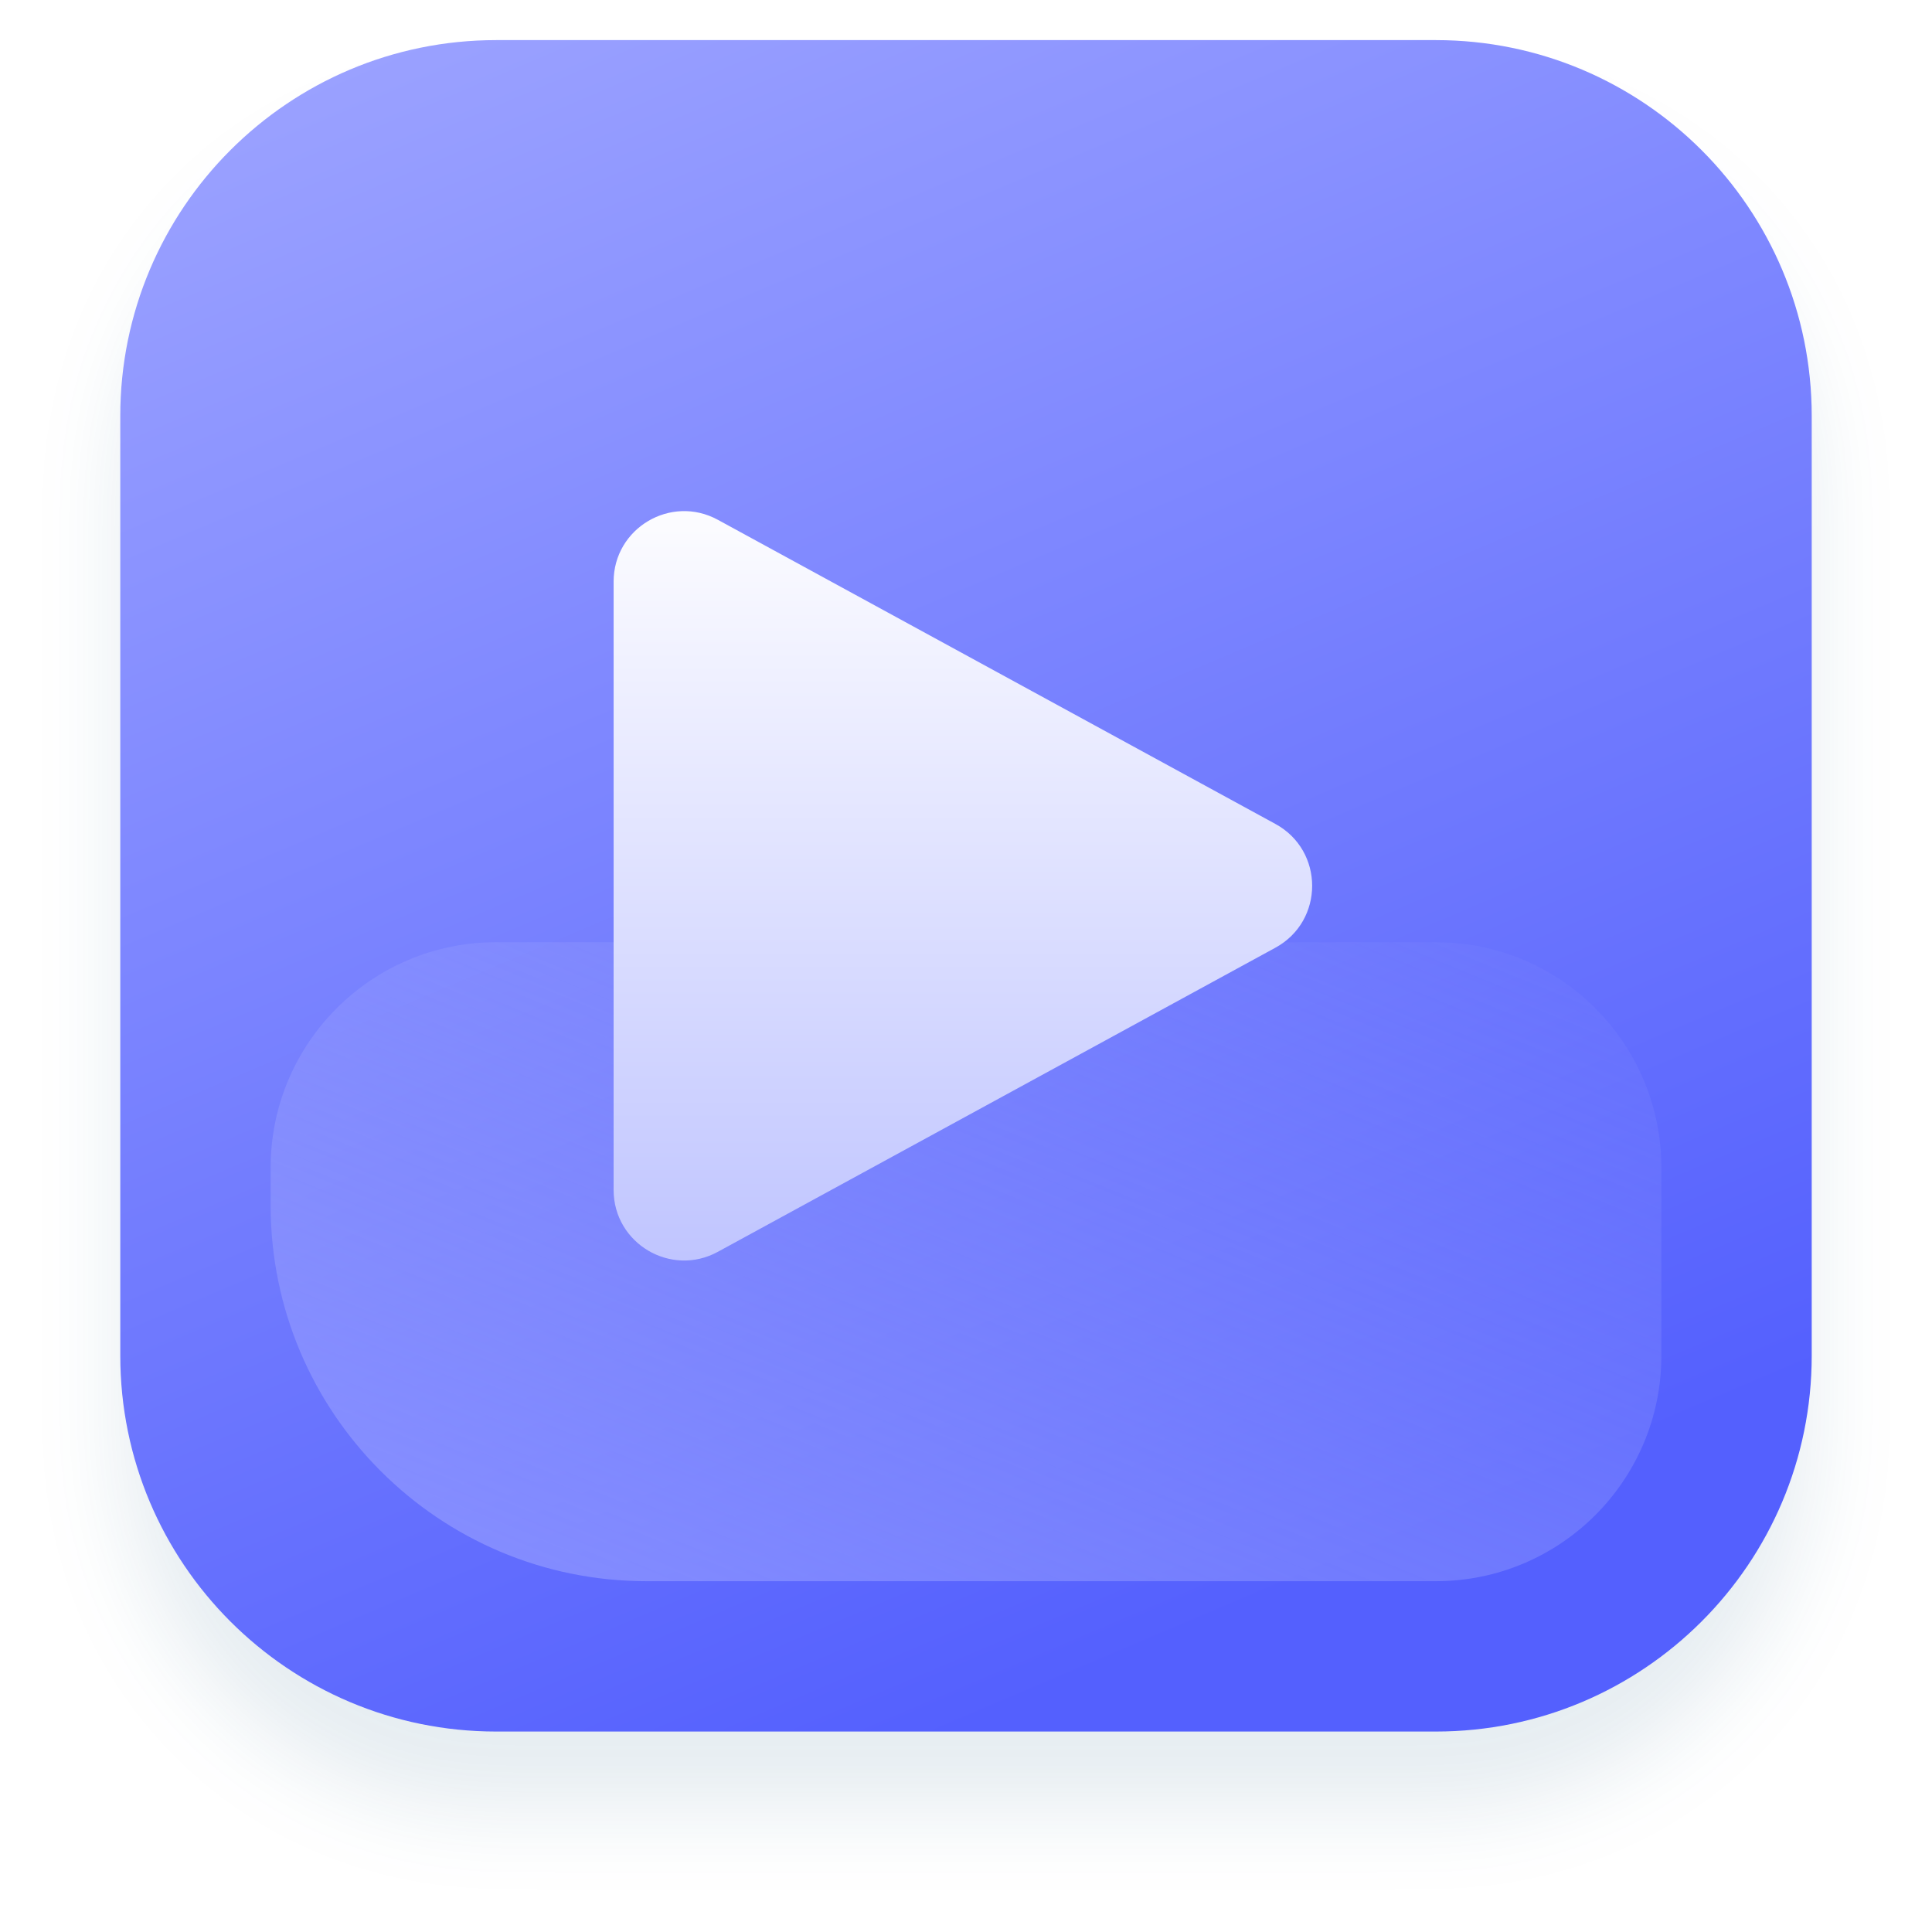
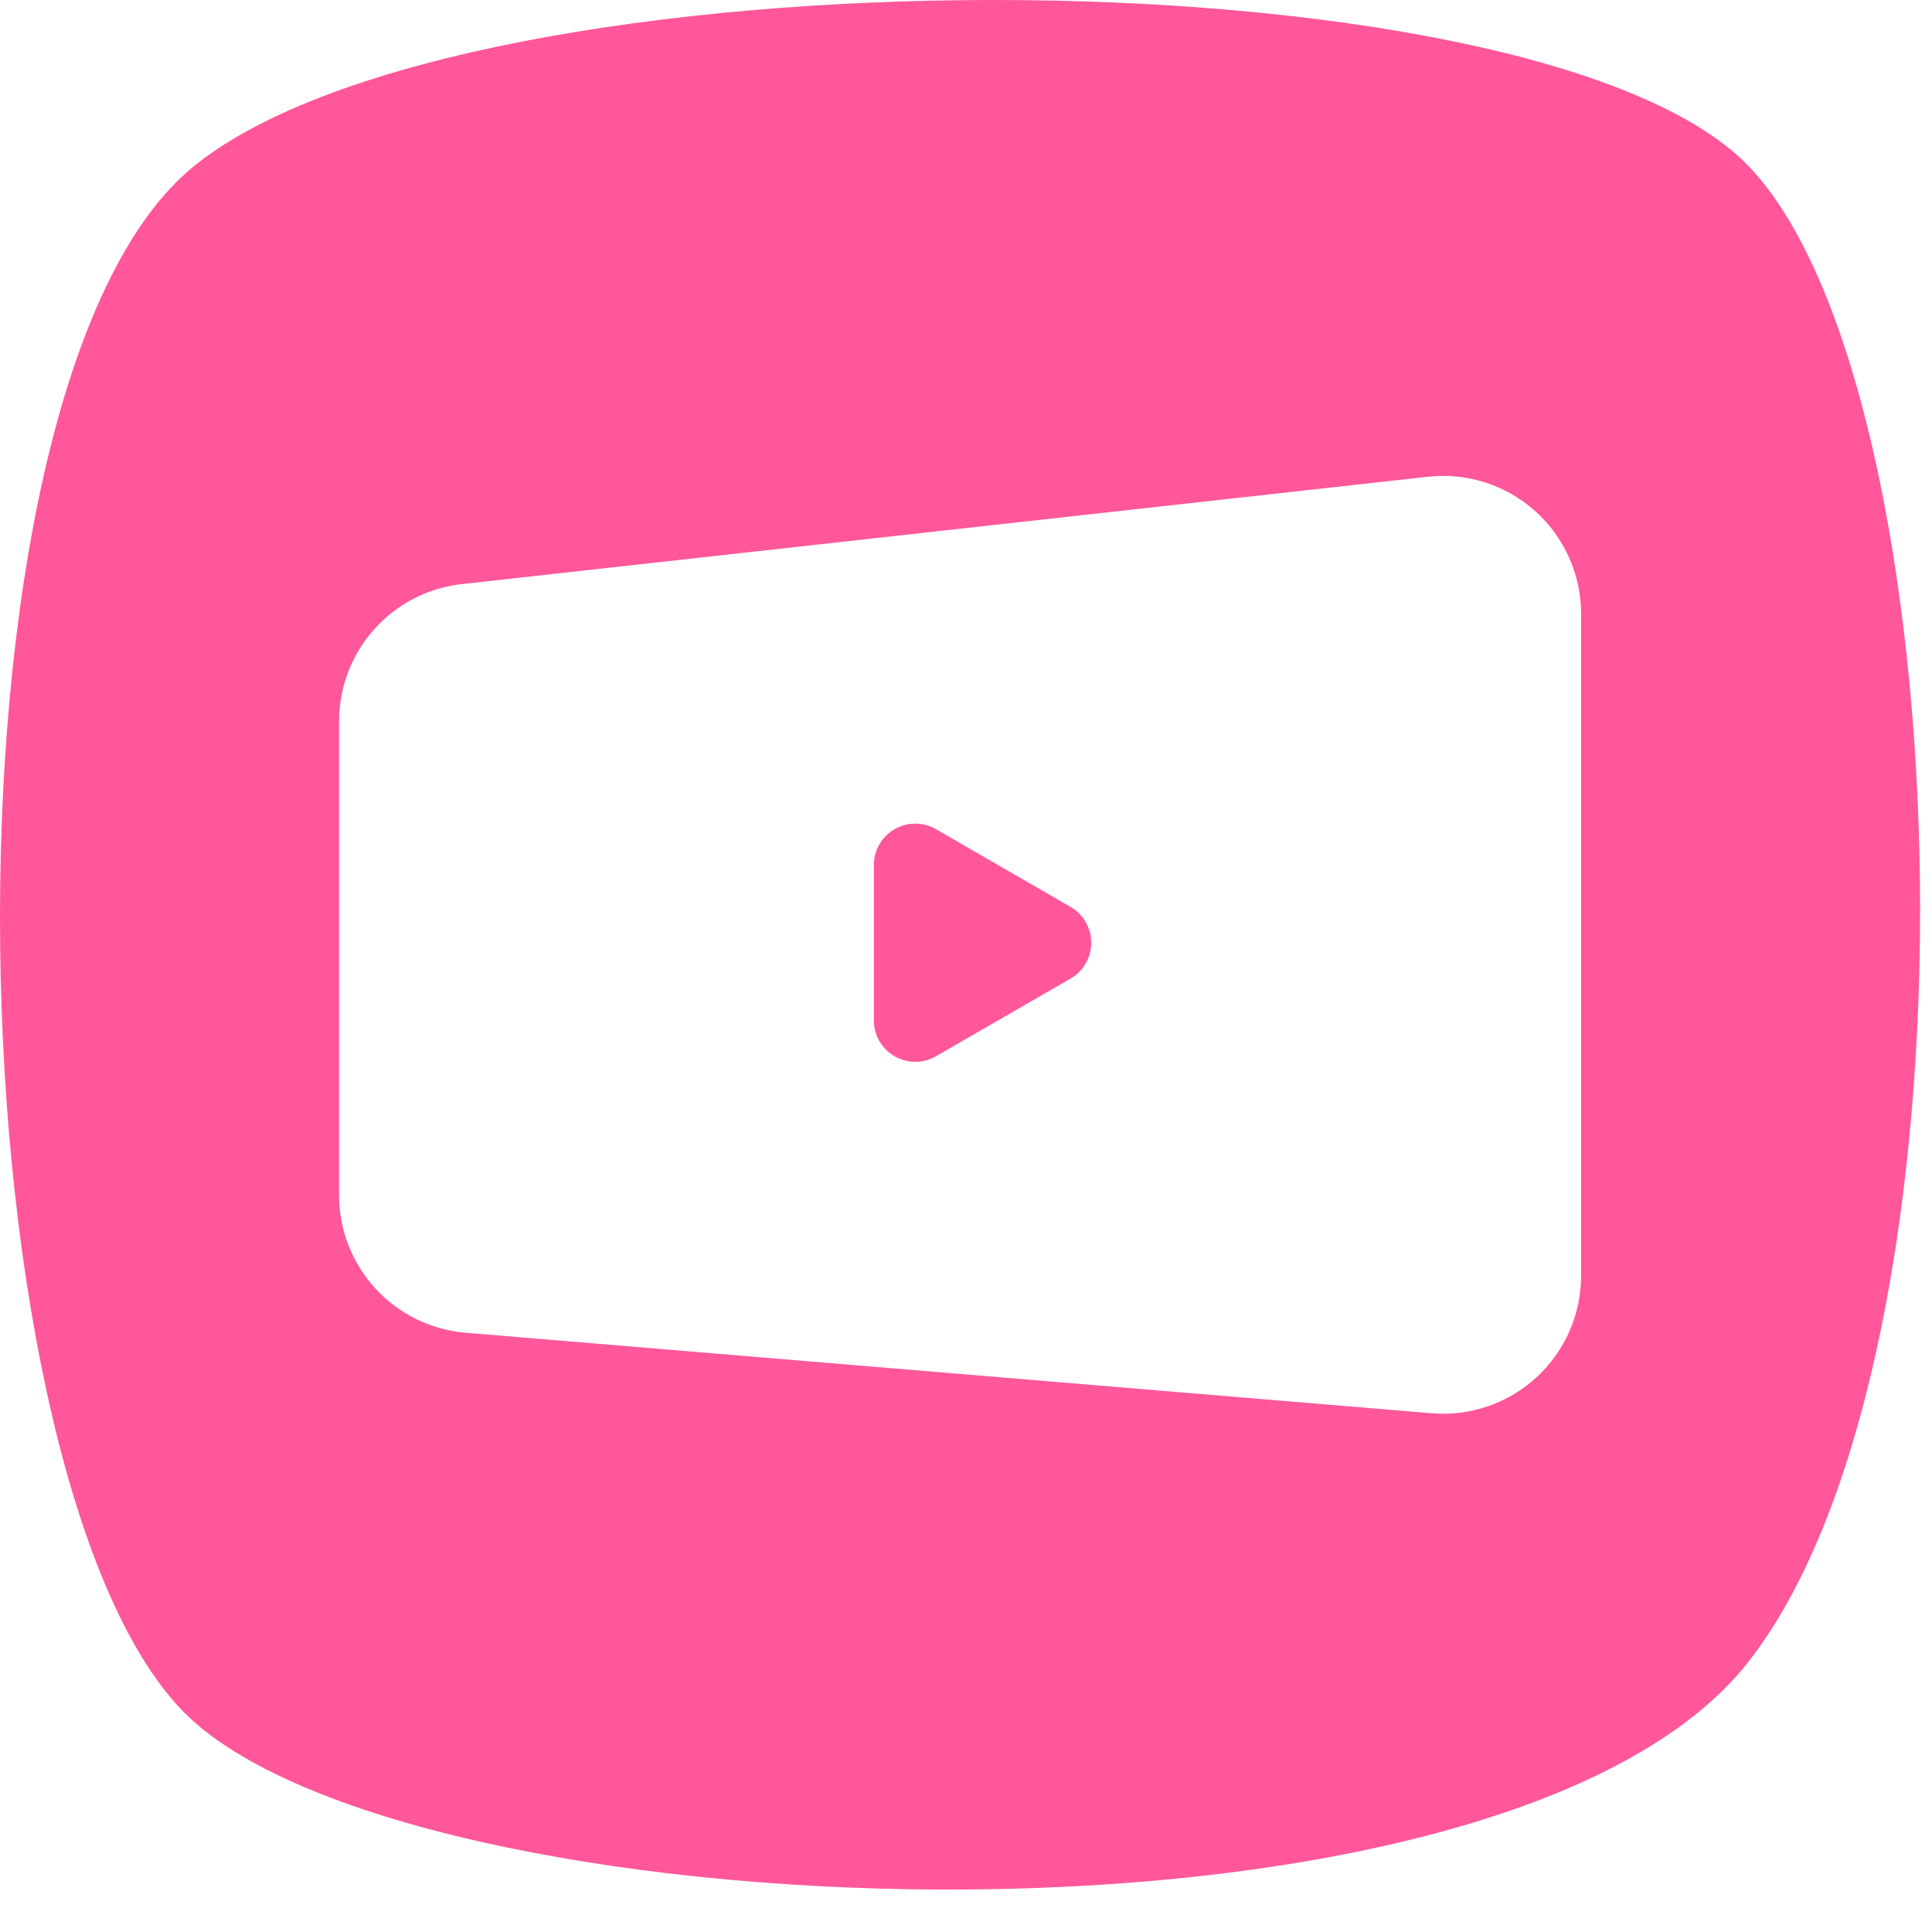
- <svg xmlns="http://www.w3.org/2000/svg" fill="none" version="1.1" width="51.4" height="51.4" viewBox="0 0 51.4 51.4">
-   <defs>
-     <filter id="master_svg0_15_19375" filterUnits="objectBoundingBox" color-interpolation-filters="sRGB" x="-4.267" y="-2.133" width="53.533" height="53.533">
-       <feFlood flood-opacity="0" result="BackgroundImageFix" />
-       <feColorMatrix in="SourceAlpha" type="matrix" values="0 0 0 0 0 0 0 0 0 0 0 0 0 0 0 0 0 0 127 0" />
-       <feOffset dy="2.133" dx="0" />
-       <feGaussianBlur stdDeviation="1.067" />
-       <feColorMatrix type="matrix" values="0 0 0 0 0.051 0 0 0 0 0.311 0 0 0 0 0.475 0 0 0 0.1 0" />
-       <feBlend mode="normal" in2="BackgroundImageFix" result="effect1_dropShadow" />
-       <feBlend mode="normal" in="SourceGraphic" in2="effect1_dropShadow" result="shape" />
-     </filter>
-     <linearGradient x1="0.089" y1="0.033" x2="0.5" y2="1" id="master_svg1_15_18902">
-       <stop offset="0%" stop-color="#9AA1FF" stop-opacity="1" />
-       <stop offset="100%" stop-color="#5460FE" stop-opacity="1" />
-     </linearGradient>
-     <linearGradient x1="-0.606" y1="1.559" x2="0.955" y2="-0.176" id="master_svg2_15_18908">
-       <stop offset="0%" stop-color="#9DA4FF" stop-opacity="1" />
-       <stop offset="100%" stop-color="#99A0FF" stop-opacity="0" />
-     </linearGradient>
-     <linearGradient x1="0.5" y1="-3.0616171314629196e-17" x2="0.5" y2="1" id="master_svg3_15_18905">
-       <stop offset="0%" stop-color="#FCFCFF" stop-opacity="1" />
-       <stop offset="100%" stop-color="#C0C5FF" stop-opacity="1" />
-     </linearGradient>
-   </defs>
-   <g>
-     <g filter="url(#master_svg0_15_19375)">
-       <path d="M3.2,11.067C3.2,5.544,7.677,1.067,13.2,1.067C13.2,1.067,38.2,1.067,38.2,1.067C43.723,1.067,48.2,5.544,48.2,11.067C48.2,11.067,48.2,36.067,48.2,36.067C48.2,41.59,43.723,46.067,38.2,46.067C38.2,46.067,13.2,46.067,13.2,46.067C7.677,46.067,3.2,41.59,3.2,36.067C3.2,36.067,3.2,11.067,3.2,11.067C3.2,11.067,3.2,11.067,3.2,11.067Z" fill="url(#master_svg1_15_18902)" fill-opacity="1" />
-     </g>
-     <g>
-       <path d="M7.2,31.067C7.2,27.753,9.886,25.067,13.2,25.067C13.2,25.067,38.2,25.067,38.2,25.067C41.513,25.067,44.2,27.753,44.2,31.067C44.2,31.067,44.2,36.067,44.2,36.067C44.2,39.38,41.513,42.067,38.2,42.067C38.2,42.067,17.2,42.067,17.2,42.067C11.677,42.067,7.2,37.589,7.2,32.067C7.2,32.067,7.2,31.067,7.2,31.067C7.2,31.067,7.2,31.067,7.2,31.067Z" fill="url(#master_svg2_15_18908)" fill-opacity="1" />
-     </g>
-     <g>
-       <path d="M16.325,31.658C16.325,31.658,16.325,15.475,16.325,15.475C16.325,14.052,17.848,13.148,19.098,13.829C19.098,13.829,33.932,21.921,33.932,21.921C35.235,22.631,35.235,24.502,33.932,25.213C33.932,25.213,19.098,33.304,19.098,33.304C17.848,33.986,16.325,33.081,16.325,31.658C16.325,31.658,16.325,31.658,16.325,31.658Z" fill="url(#master_svg3_15_18905)" fill-opacity="1" />
-     </g>
-   </g>
+ <svg xmlns="http://www.w3.org/2000/svg" t="1698049111297" class="icon" viewBox="0 0 1024 1024" version="1.1" p-id="34972" width="128" height="128">
+   <path d="M103.149 912.896C-26.314 799.013-42.222 204.873 103.149 87.771 248.411-29.257 813.037-29.257 926.518 87.771c113.481 117.065 129.39 628.37 0 793.234-129.39 164.864-694.016 145.737-823.442 31.817z m76.581-530.651v251.246a73.143 73.143 0 0 0 67.072 72.887l512 42.679a73.143 73.143 0 0 0 79.214-72.887V325.376a73.143 73.143 0 0 0-81.189-72.704l-512 56.905a73.143 73.143 0 0 0-65.097 72.704z m316.343 177.591a21.943 21.943 0 0 1-32.914-19.017v-82.322a21.943 21.943 0 0 1 32.914-19.017l71.314 41.179a21.943 21.943 0 0 1 0 38.034l-71.314 41.143z" fill="#FF579A" p-id="34973" />
</svg>
